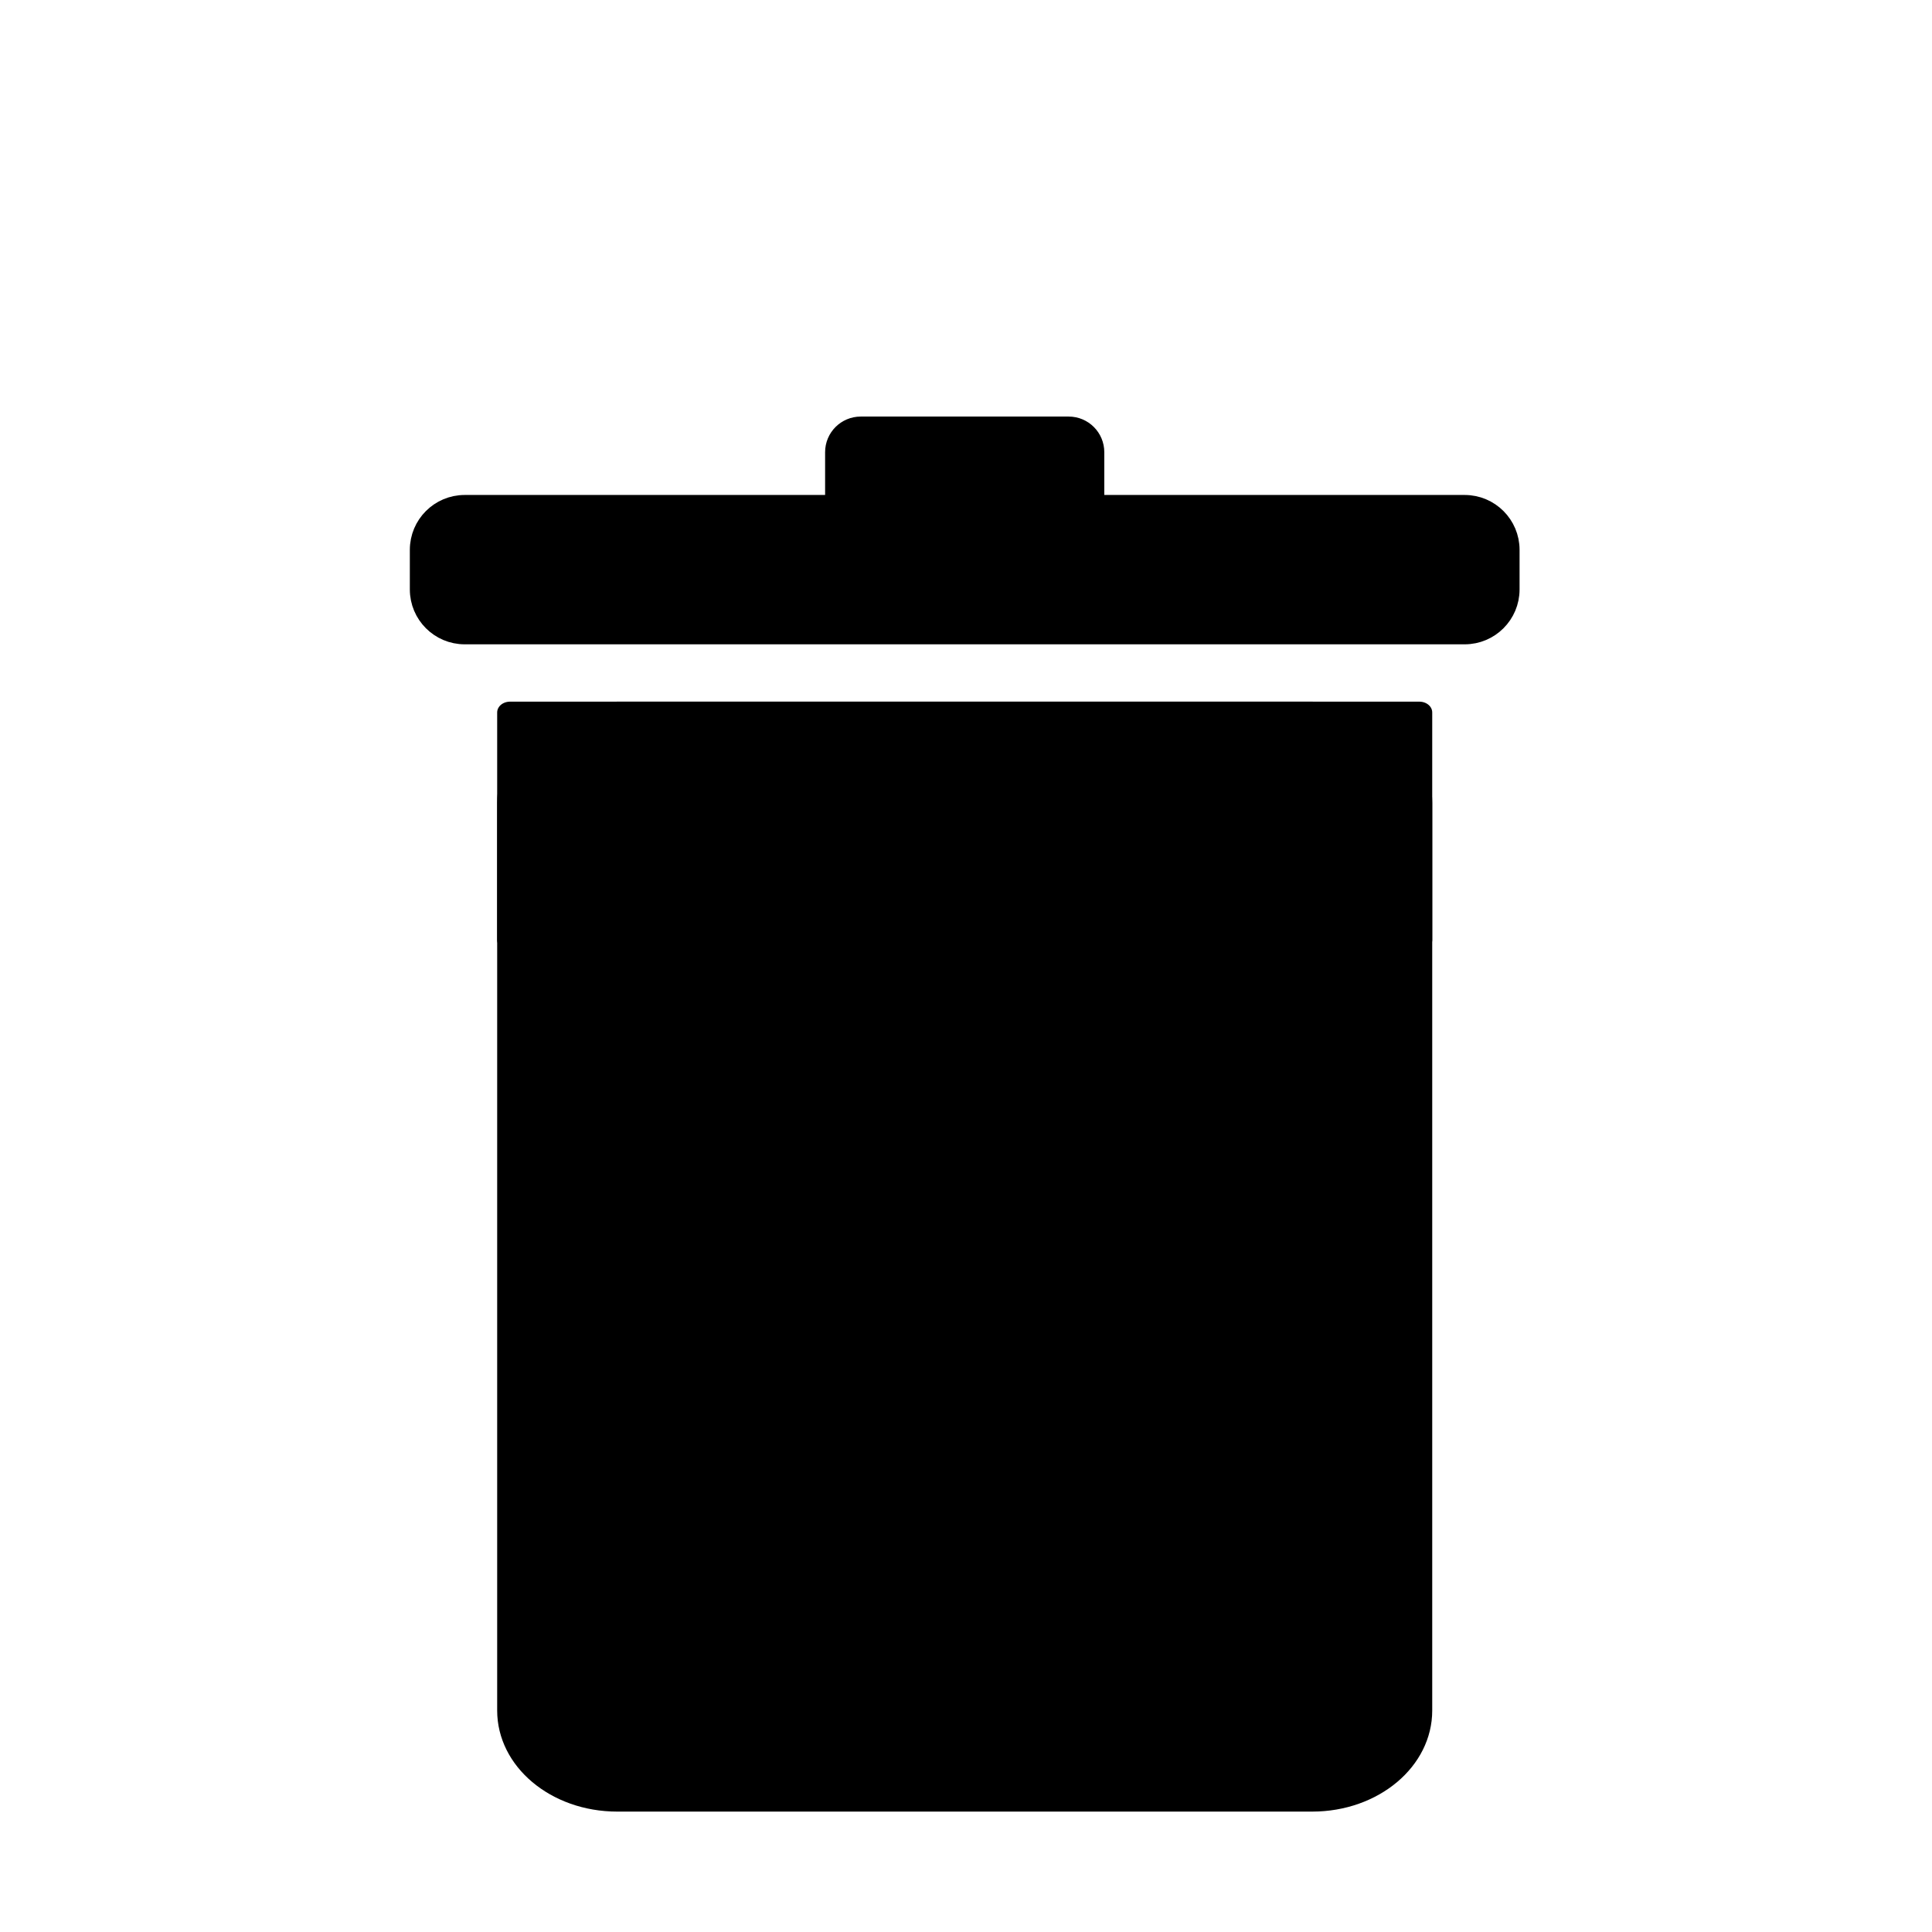
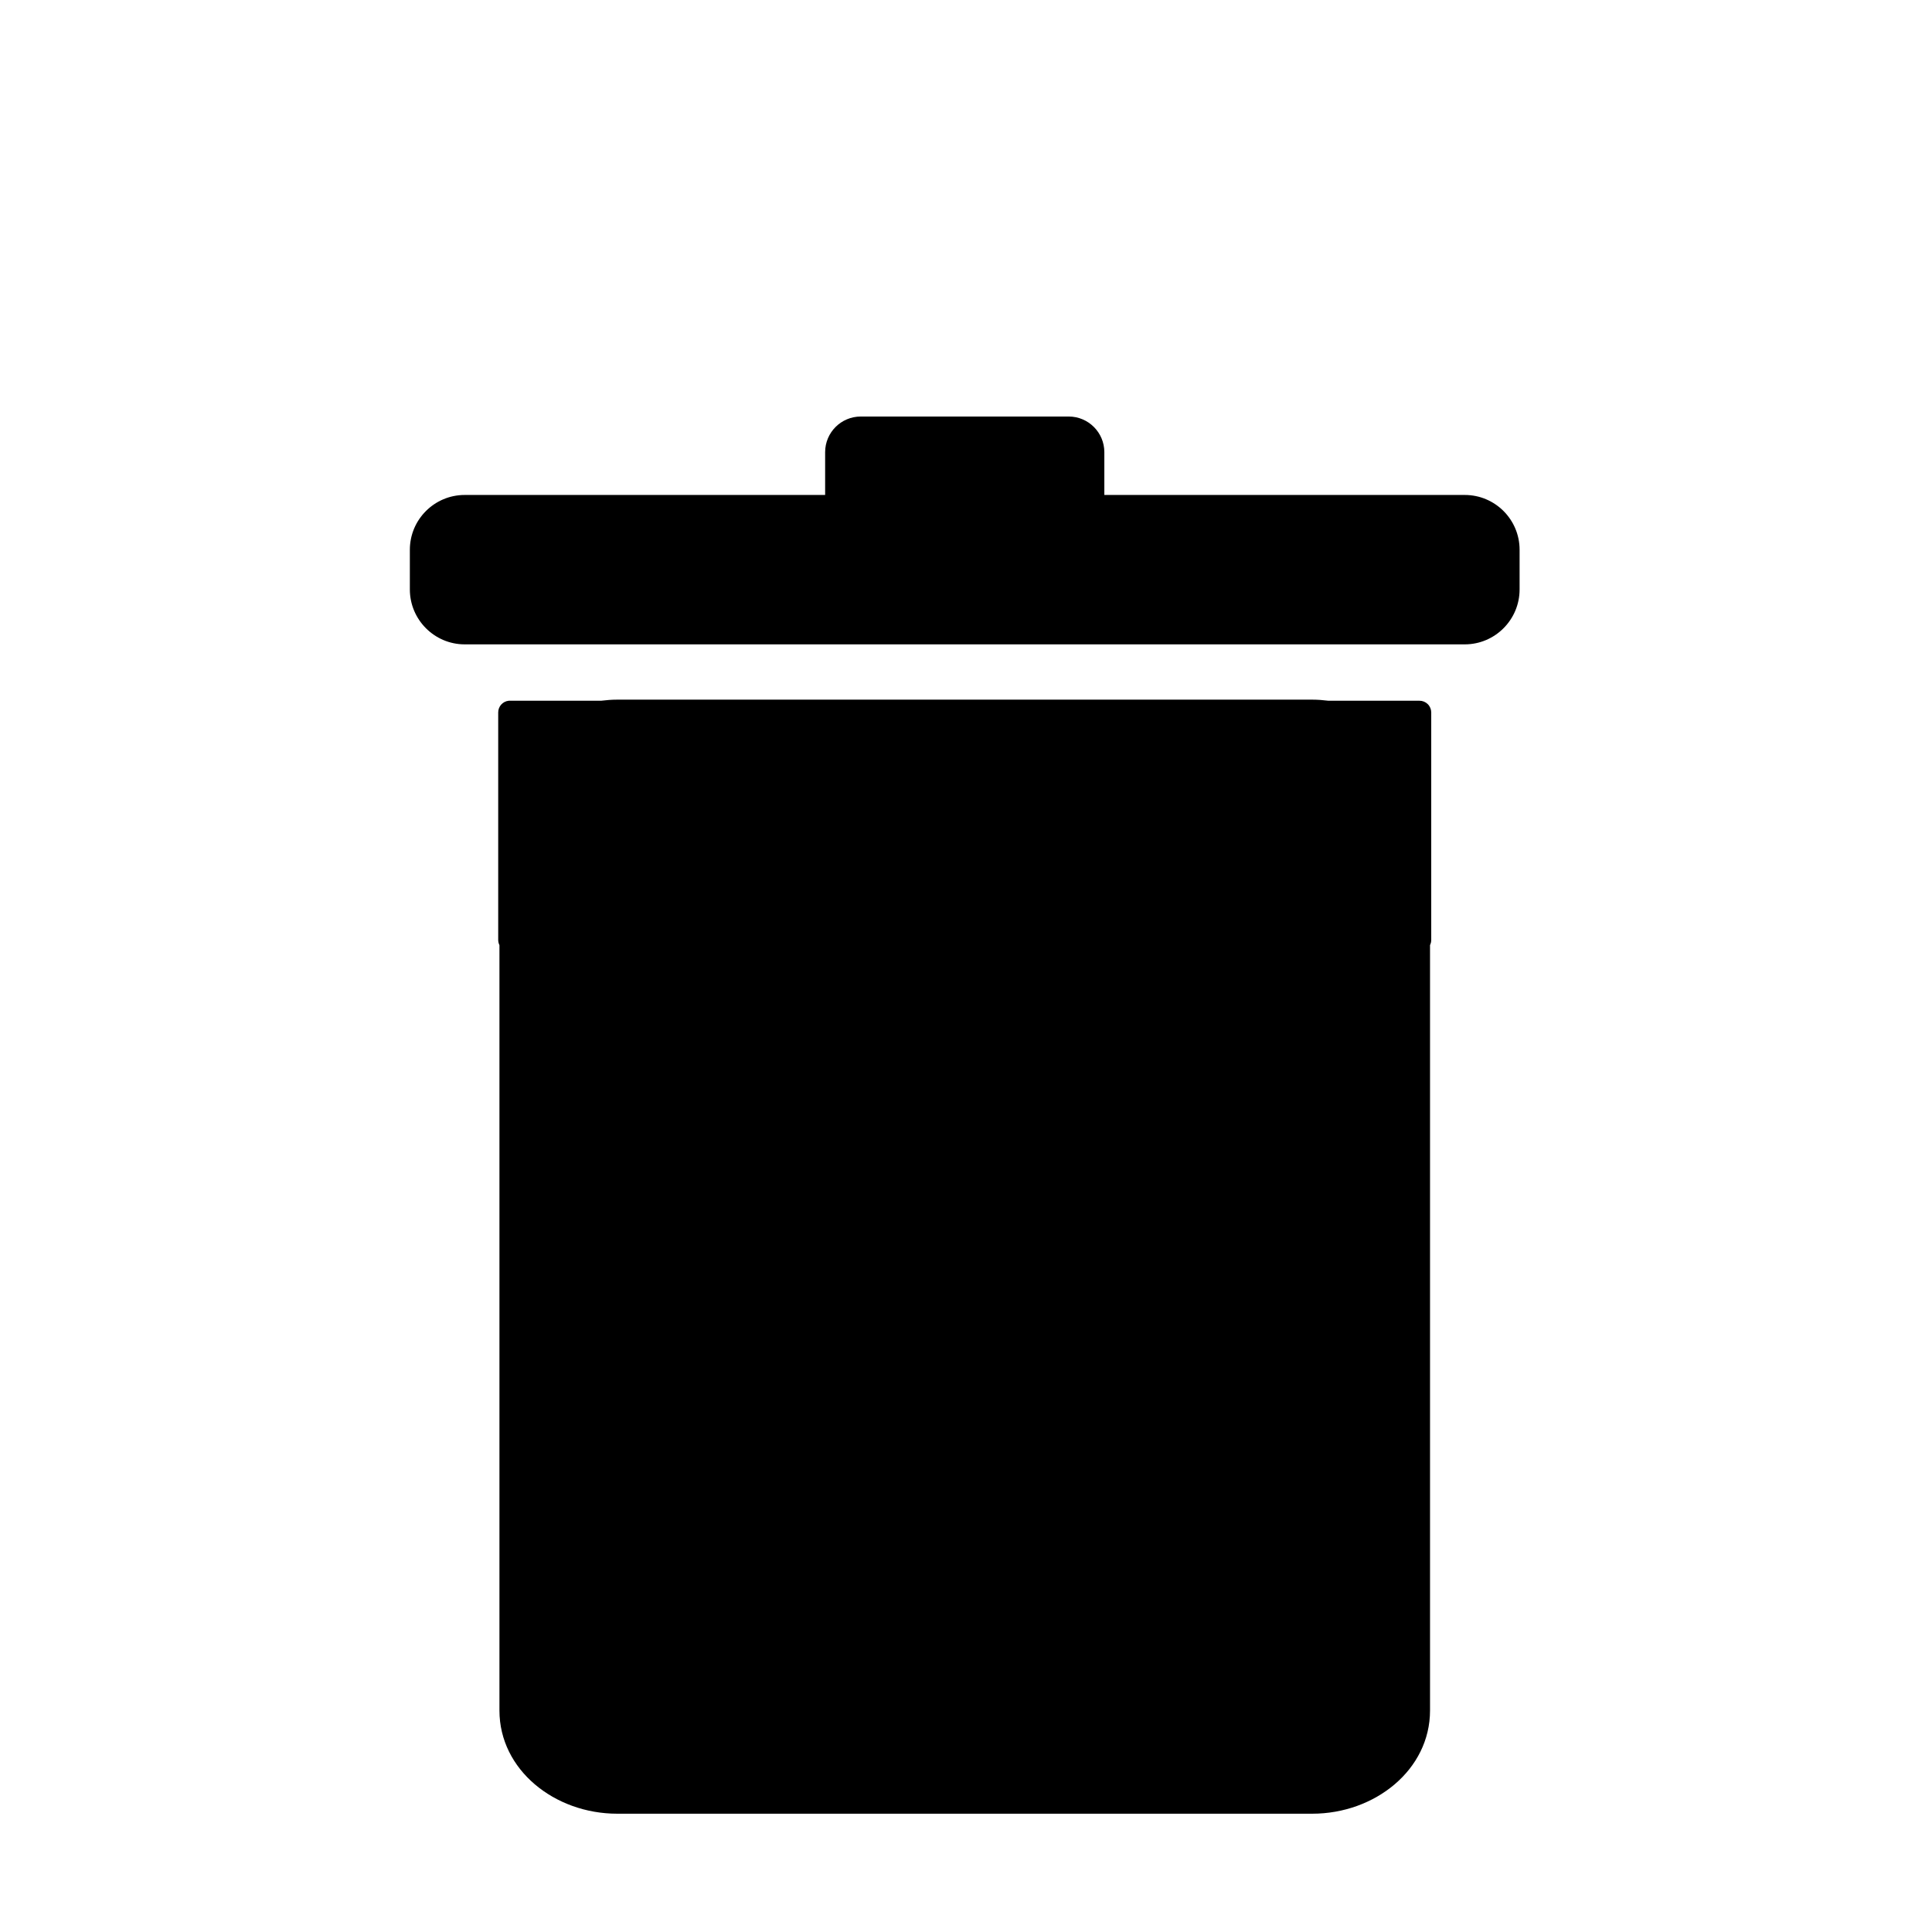
<svg xmlns="http://www.w3.org/2000/svg" width="33.867mm" height="33.867mm" viewBox="0 0 33.867 33.867" version="1.1" id="svg8">
  <defs id="defs2" />
  <g id="layer1" transform="translate(-103.9638,-103.3354)">
-     <rect ry="0.792" y="112.182" x="111.318" height="2.278" width="19.113" id="rect895" style="fill:#000000;stroke:#000000;stroke-width:0.34;stroke-linecap:round;stroke-linejoin:round" />
-     <rect style="fill:#000000;stroke:#000000;stroke-width:0.169;stroke-linecap:round;stroke-linejoin:round" id="rect897" width="4.725" height="2.278" x="118.512" y="110.722" ry="0.54" />
-     <g id="g911" transform="matrix(1,0,0,0.8420567,0,21.27353)">
-       <path id="rect893" d="m 114.783,112.538 h 12.183 c 0.902,0 1.627,0.726 1.627,1.627 v 18.898 c 0,0.902 -0.726,1.627 -1.627,1.627 H 114.783 c -0.902,0 -1.627,-0.726 -1.627,-1.627 V 114.165 c 0,-0.902 0.726,-1.627 1.627,-1.627 z" style="fill:#000000;stroke:#000000;stroke-width:0.954;stroke-linecap:round;stroke-linejoin:round" />
-       <path id="rect899" d="m 112.903,112.285 h 15.943 v 4.737 h -15.943 z" style="fill:#000000;stroke:#000000;stroke-width:0.448;stroke-linecap:round;stroke-linejoin:round;stroke-miterlimit:4;stroke-dasharray:none" />
-     </g>
+     <path style="color:#000000;font-style:normal;font-variant:normal;font-weight:normal;font-stretch:normal;font-size:medium;line-height:normal;font-family:sans-serif;font-variant-ligatures:normal;font-variant-position:normal;font-variant-caps:normal;font-variant-numeric:normal;font-variant-alternates:normal;font-variant-east-asian:normal;font-feature-settings:normal;font-variation-settings:normal;text-indent:0;text-align:start;text-decoration:none;text-decoration-line:none;text-decoration-style:solid;text-decoration-color:#000000;letter-spacing:normal;word-spacing:normal;text-transform:none;writing-mode:lr-tb;direction:ltr;text-orientation:mixed;dominant-baseline:auto;baseline-shift:baseline;text-anchor:start;white-space:normal;shape-padding:0;shape-margin:0;inline-size:0;clip-rule:nonzero;display:inline;overflow:visible;visibility:visible;opacity:1;isolation:auto;mix-blend-mode:normal;color-interpolation:sRGB;color-interpolation-filters:linearRGB;solid-color:#000000;solid-opacity:1;vector-effect:none;fill:#000000;fill-opacity:1;fill-rule:nonzero;stroke:none;stroke-width:1.286;stroke-linecap:round;stroke-linejoin:round;stroke-miterlimit:4;stroke-dasharray:none;stroke-dashoffset:0;stroke-opacity:1;color-rendering:auto;image-rendering:auto;shape-rendering:auto;text-rendering:auto;enable-background:accumulate" d="M 57.029 27.596 C 55.727 27.596 54.668 28.654 54.668 29.957 L 54.668 32.793 L 30.787 32.793 C 28.784 32.793 27.154 34.421 27.154 36.424 L 27.154 39.053 C 27.154 41.055 28.784 42.691 30.787 42.691 L 97.047 42.691 C 99.05 42.691 100.678 41.055 100.678 39.053 L 100.678 36.424 C 100.678 34.421 99.05 32.793 97.047 32.793 L 73.166 32.793 L 73.166 29.957 C 73.166 28.654 72.107 27.596 70.805 27.596 L 57.029 27.596 z " transform="matrix(0.2645833,0,0,0.2645833,103.9638,103.3354)" id="path8272" />
+     <path style="color:#000000;font-style:normal;font-variant:normal;font-weight:normal;font-stretch:normal;font-size:medium;line-height:normal;font-family:sans-serif;font-variant-ligatures:normal;font-variant-position:normal;font-variant-caps:normal;font-variant-numeric:normal;font-variant-alternates:normal;font-variant-east-asian:normal;font-feature-settings:normal;font-variation-settings:normal;text-indent:0;text-align:start;text-decoration:none;text-decoration-line:none;text-decoration-style:solid;text-decoration-color:#000000;letter-spacing:normal;word-spacing:normal;text-transform:none;writing-mode:lr-tb;direction:ltr;text-orientation:mixed;dominant-baseline:auto;baseline-shift:baseline;text-anchor:start;white-space:normal;shape-padding:0;shape-margin:0;inline-size:0;clip-rule:nonzero;display:inline;overflow:visible;visibility:visible;opacity:1;isolation:auto;mix-blend-mode:normal;color-interpolation:sRGB;color-interpolation-filters:linearRGB;solid-color:#000000;solid-opacity:1;vector-effect:none;fill:#000000;fill-opacity:1;fill-rule:nonzero;stroke:none;stroke-width:3.308;stroke-linecap:round;stroke-linejoin:round;stroke-miterlimit:4;stroke-dasharray:none;stroke-dashoffset:0;stroke-opacity:1;color-rendering:auto;image-rendering:auto;shape-rendering:auto;text-rendering:auto;enable-background:accumulate" d="M 40.893 46.354 C 40.531 46.354 40.176 46.383 39.824 46.426 L 33.783 46.426 A 0.777 0.777 0 0 0 33.709 46.426 A 0.777 0.777 0 0 0 33.008 47.201 L 33.008 62.275 A 0.777 0.777 0 0 0 33.09 62.619 L 33.09 113.328 C 33.09 117.252 36.738 120.164 40.893 120.164 L 86.941 120.164 C 91.096 120.164 94.744 117.252 94.744 113.328 L 94.744 62.617 A 0.777 0.777 0 0 0 94.824 62.275 L 94.824 47.201 A 0.777 0.777 0 0 0 94.043 46.426 L 88.01 46.426 C 87.658 46.383 87.303 46.354 86.941 46.354 L 40.893 46.354 z " transform="matrix(0.2645833,0,0,0.2645833,103.9638,103.3354)" id="path8239" />
  </g>
</svg>
